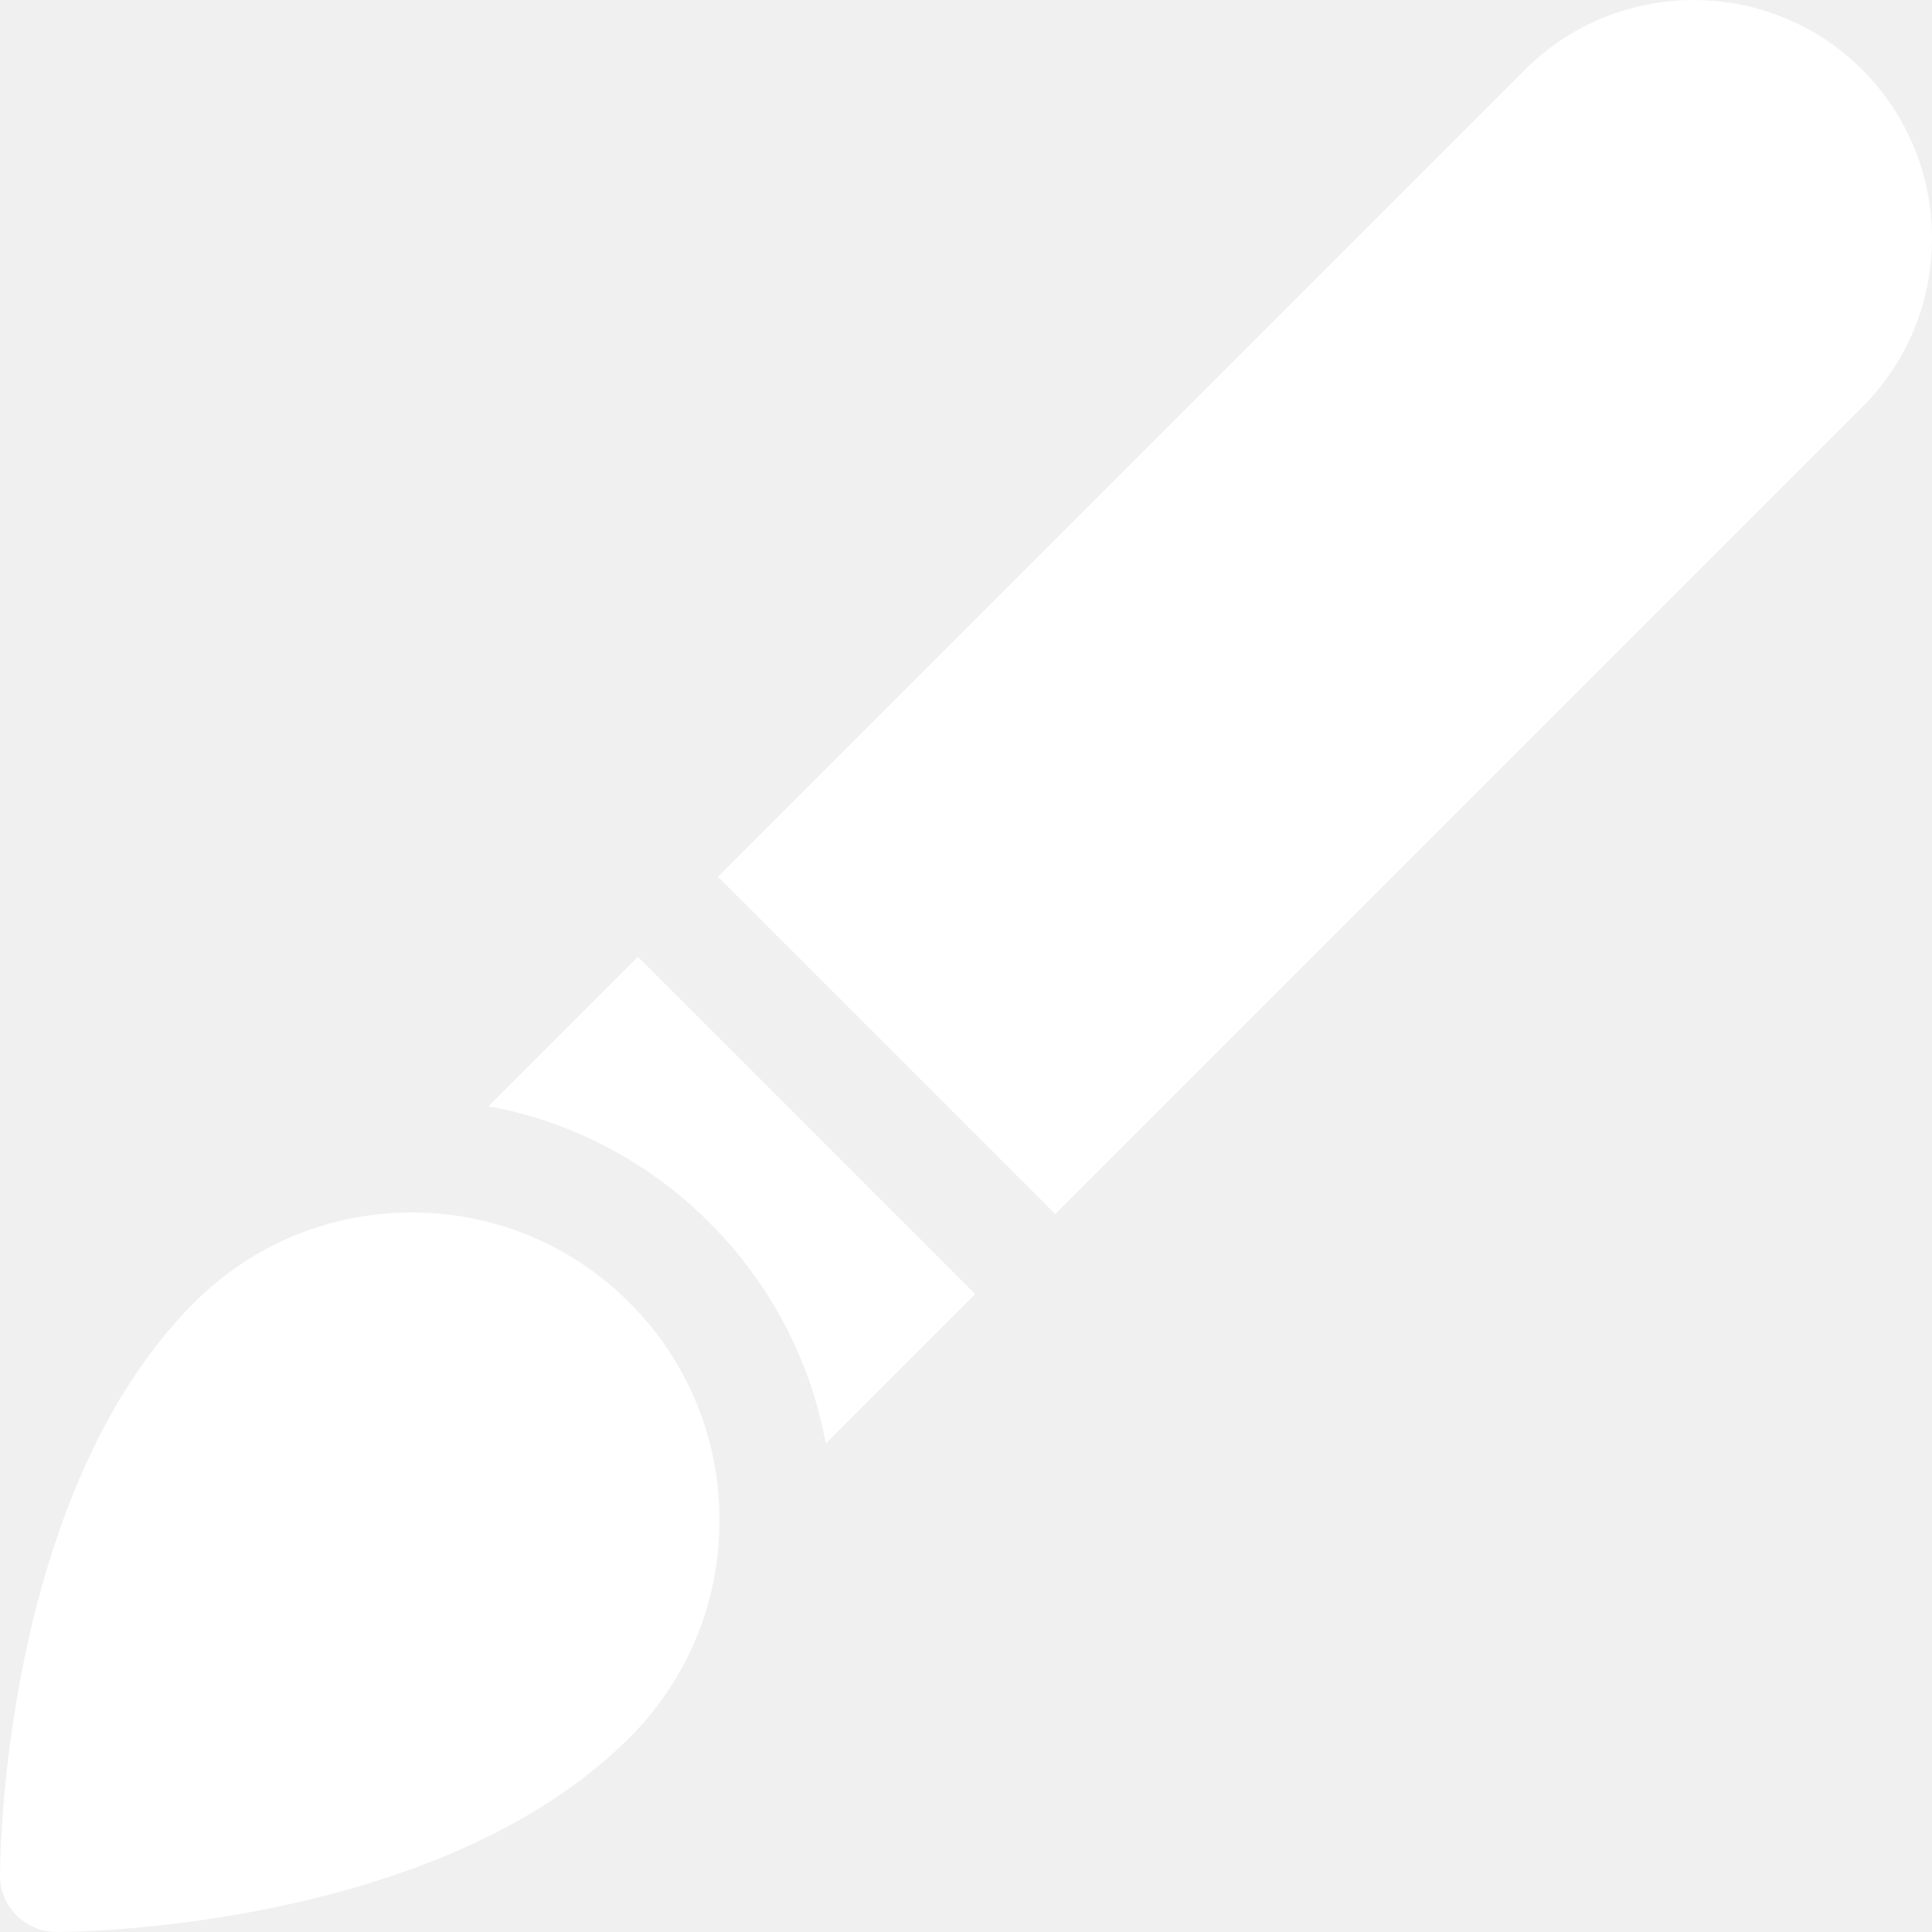
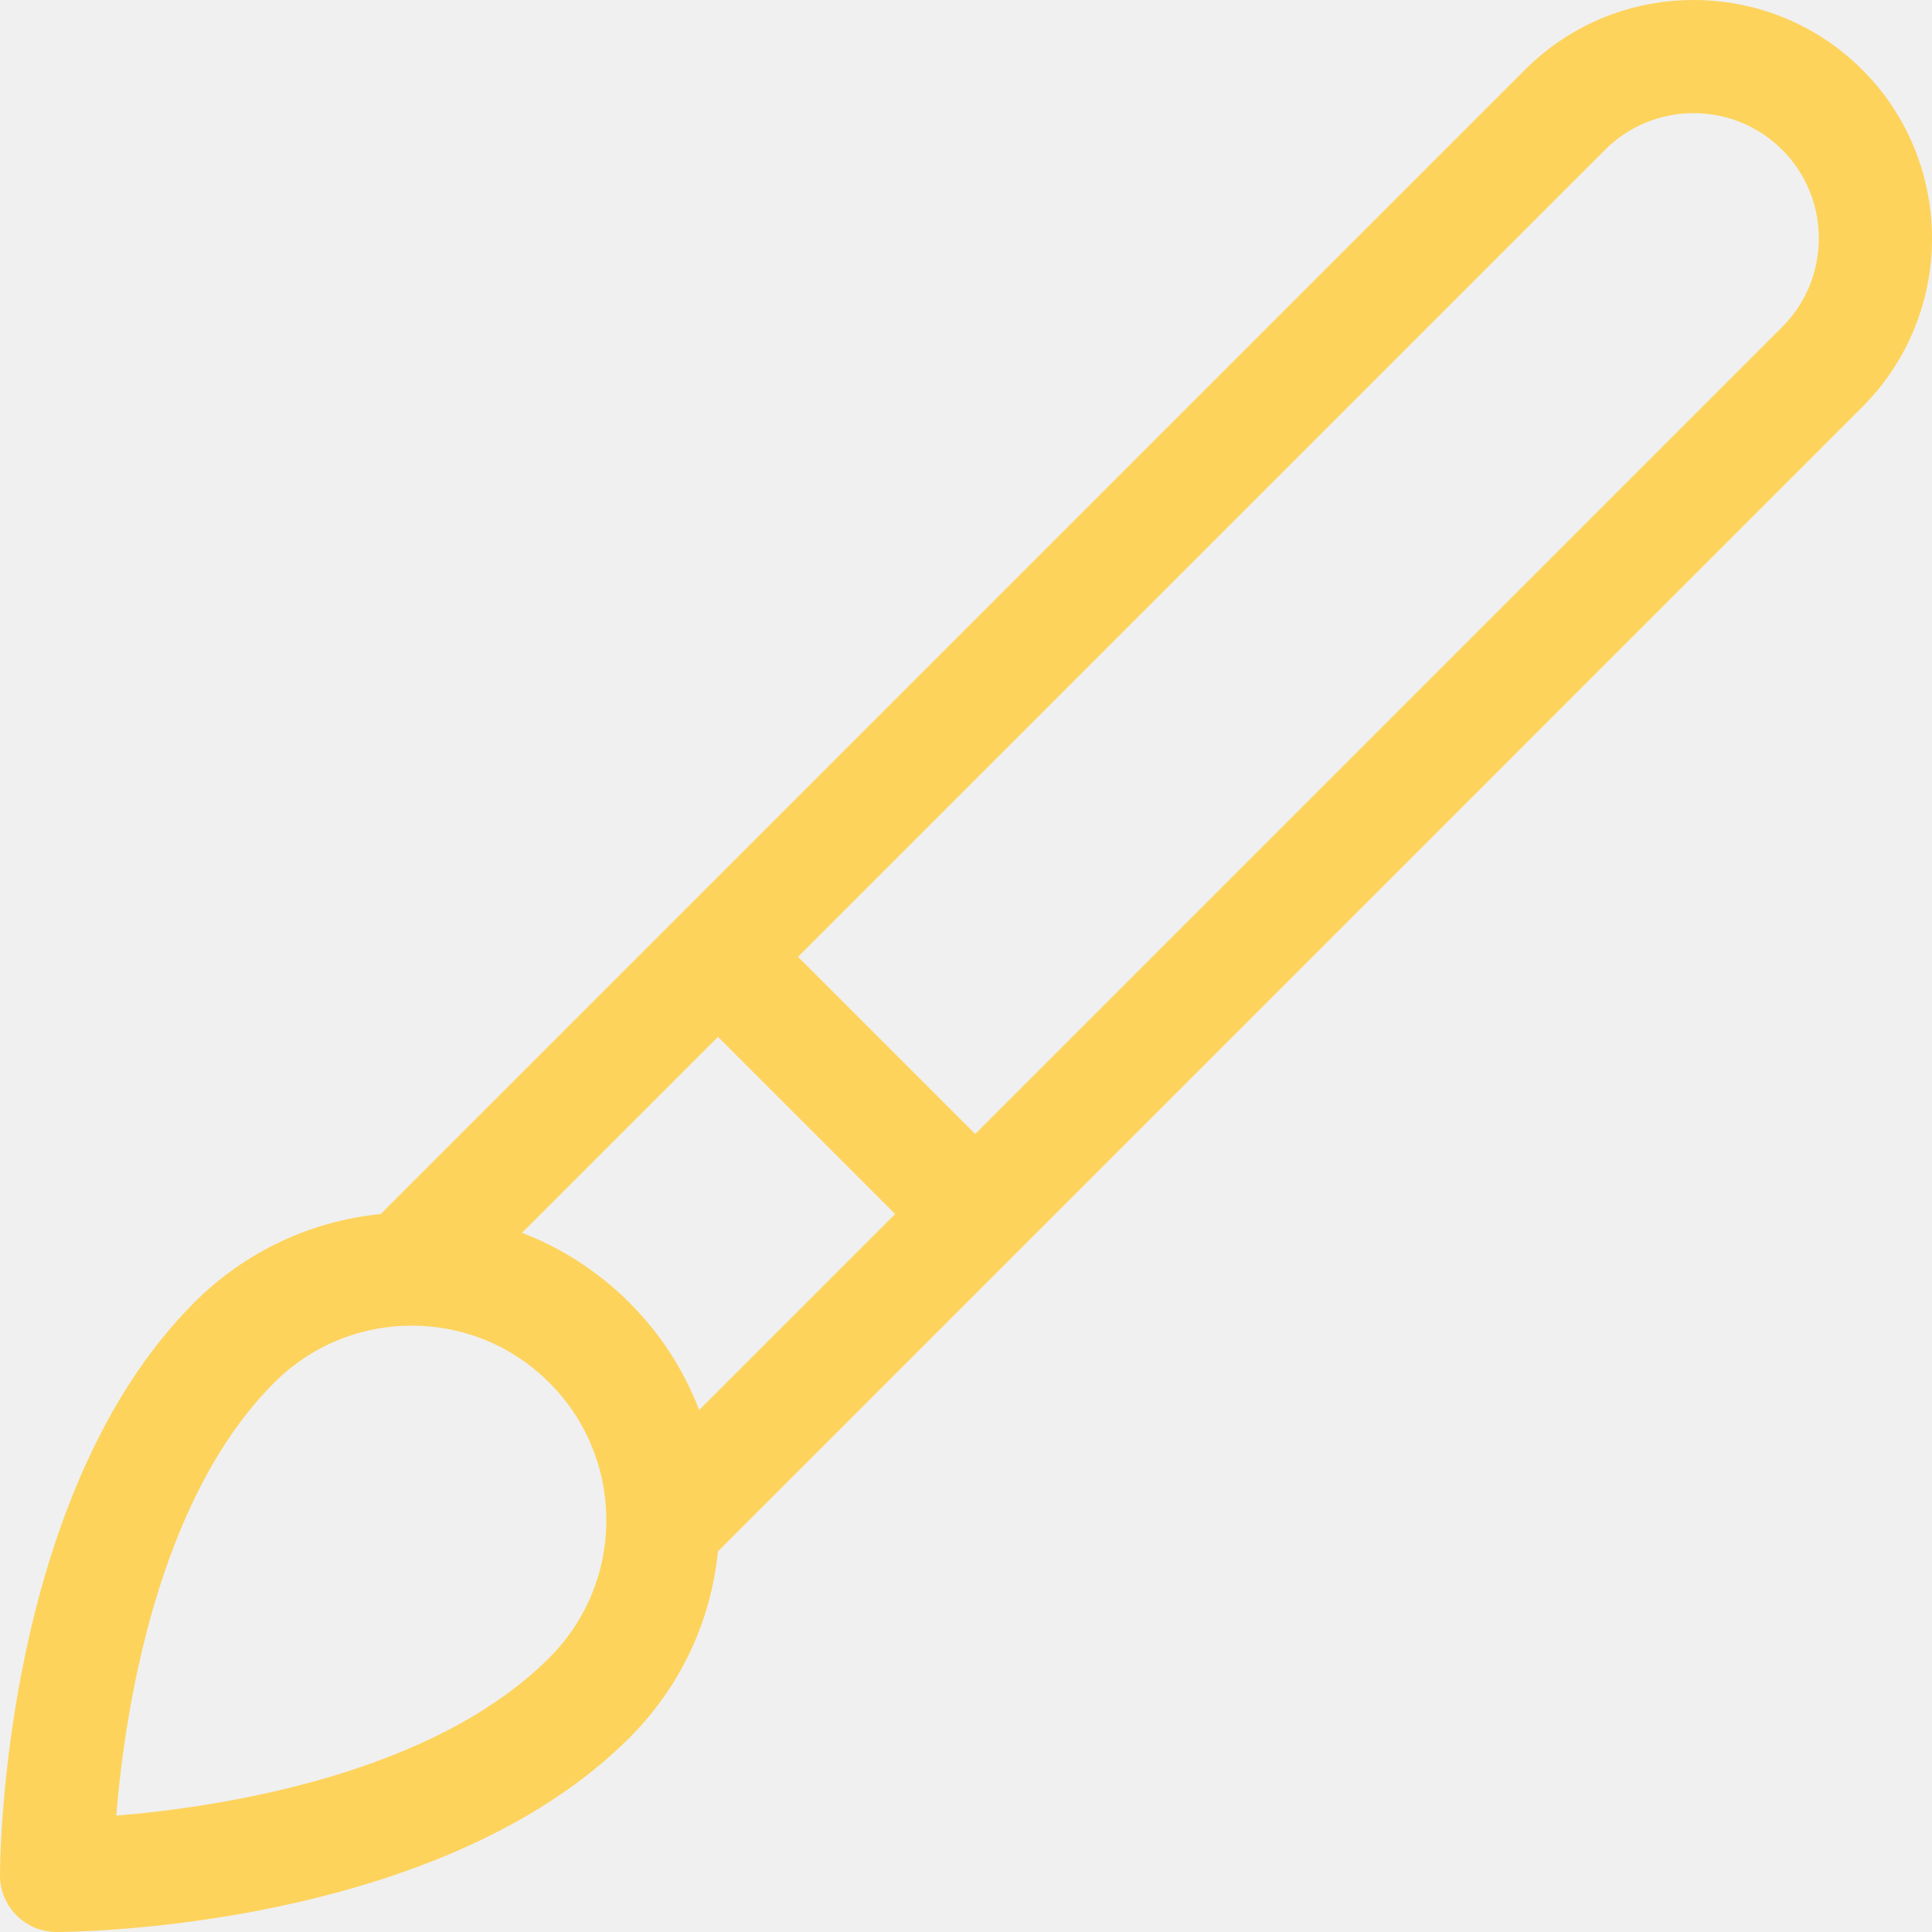
<svg xmlns="http://www.w3.org/2000/svg" version="1.1" id="Capa_1" x="0px" y="0px" viewBox="0 0 512 512" style="enable-background:new 0 0 512 512;" xml:space="preserve" width="512px" height="512px">
  <g>
    <g>
-       <path d="M493.518,18.48c-24.642-24.64-64.739-24.64-89.381,0L190.268,232.349l89.385,89.384L493.52,107.864    C518.161,83.222,518.161,43.125,493.518,18.48z" fill="#FFFFFF" />
-     </g>
-   </g>
-   <g>
-     <g>
-       <path d="M166.789,345.208c-15.403-15.403-35.883-23.885-57.668-23.885c-21.784,0-42.265,8.483-57.67,23.886    C0.586,396.077,0,492.901,0,497C0,505.283,6.718,512,15.001,512c4.098,0,100.922-0.586,151.788-51.454    c15.405-15.403,23.889-35.884,23.889-57.669C190.679,381.095,182.195,360.612,166.789,345.208z" fill="#FFFFFF" />
-     </g>
-   </g>
-   <g>
-     <g>
-       <path d="M169.053,253.562l-39.603,39.602c22.057,4.039,42.358,14.634,58.554,30.828c16.197,16.198,26.793,36.499,30.832,58.558    l39.603-39.603L169.053,253.562z" fill="#FFFFFF" />
+       <path d="M493.518,18.48c-24.643-24.64-64.74-24.641-89.381,0L179.673,242.943c-0.004,0.004-0.008,0.008-0.012,0.012    c-0.004,0.004-0.008,0.009-0.012,0.013l-78.767,78.767c-18.671,1.861-35.984,10.03-49.431,23.474    C0.584,396.078,0,492.902,0,496.999C0,505.284,6.716,512,15.001,512c4.096,0,100.92-0.585,151.789-51.454    c13.444-13.443,21.612-30.755,23.477-49.425l303.253-303.257C518.16,83.221,518.16,43.124,493.518,18.48z M145.576,439.331    c-31.154,31.154-87.382,39.565-114.759,41.832c2.236-27.351,10.601-83.489,41.849-114.739c9.739-9.737,22.685-15.1,36.455-15.1    c13.77,0,26.719,5.362,36.455,15.099c9.737,9.739,15.101,22.685,15.101,36.455C160.677,416.649,155.314,429.595,145.576,439.331z     M185.29,373.669c-4.041-10.55-10.273-20.234-18.499-28.461c-8.228-8.226-17.911-14.456-28.459-18.496l51.937-51.935    l46.956,46.956L185.29,373.669z M472.306,86.65L258.439,300.518l-46.956-46.955L425.352,39.695    c12.946-12.944,34.01-12.942,46.952,0C485.25,52.641,485.25,73.704,472.306,86.65z" fill="#fdd35c" />
    </g>
  </g>
  <g>
</g>
  <g>
</g>
  <g>
</g>
  <g>
</g>
  <g>
</g>
  <g>
</g>
  <g>
</g>
  <g>
</g>
  <g>
</g>
  <g>
</g>
  <g>
</g>
  <g>
</g>
  <g>
</g>
  <g>
</g>
  <g>
</g>
</svg>
